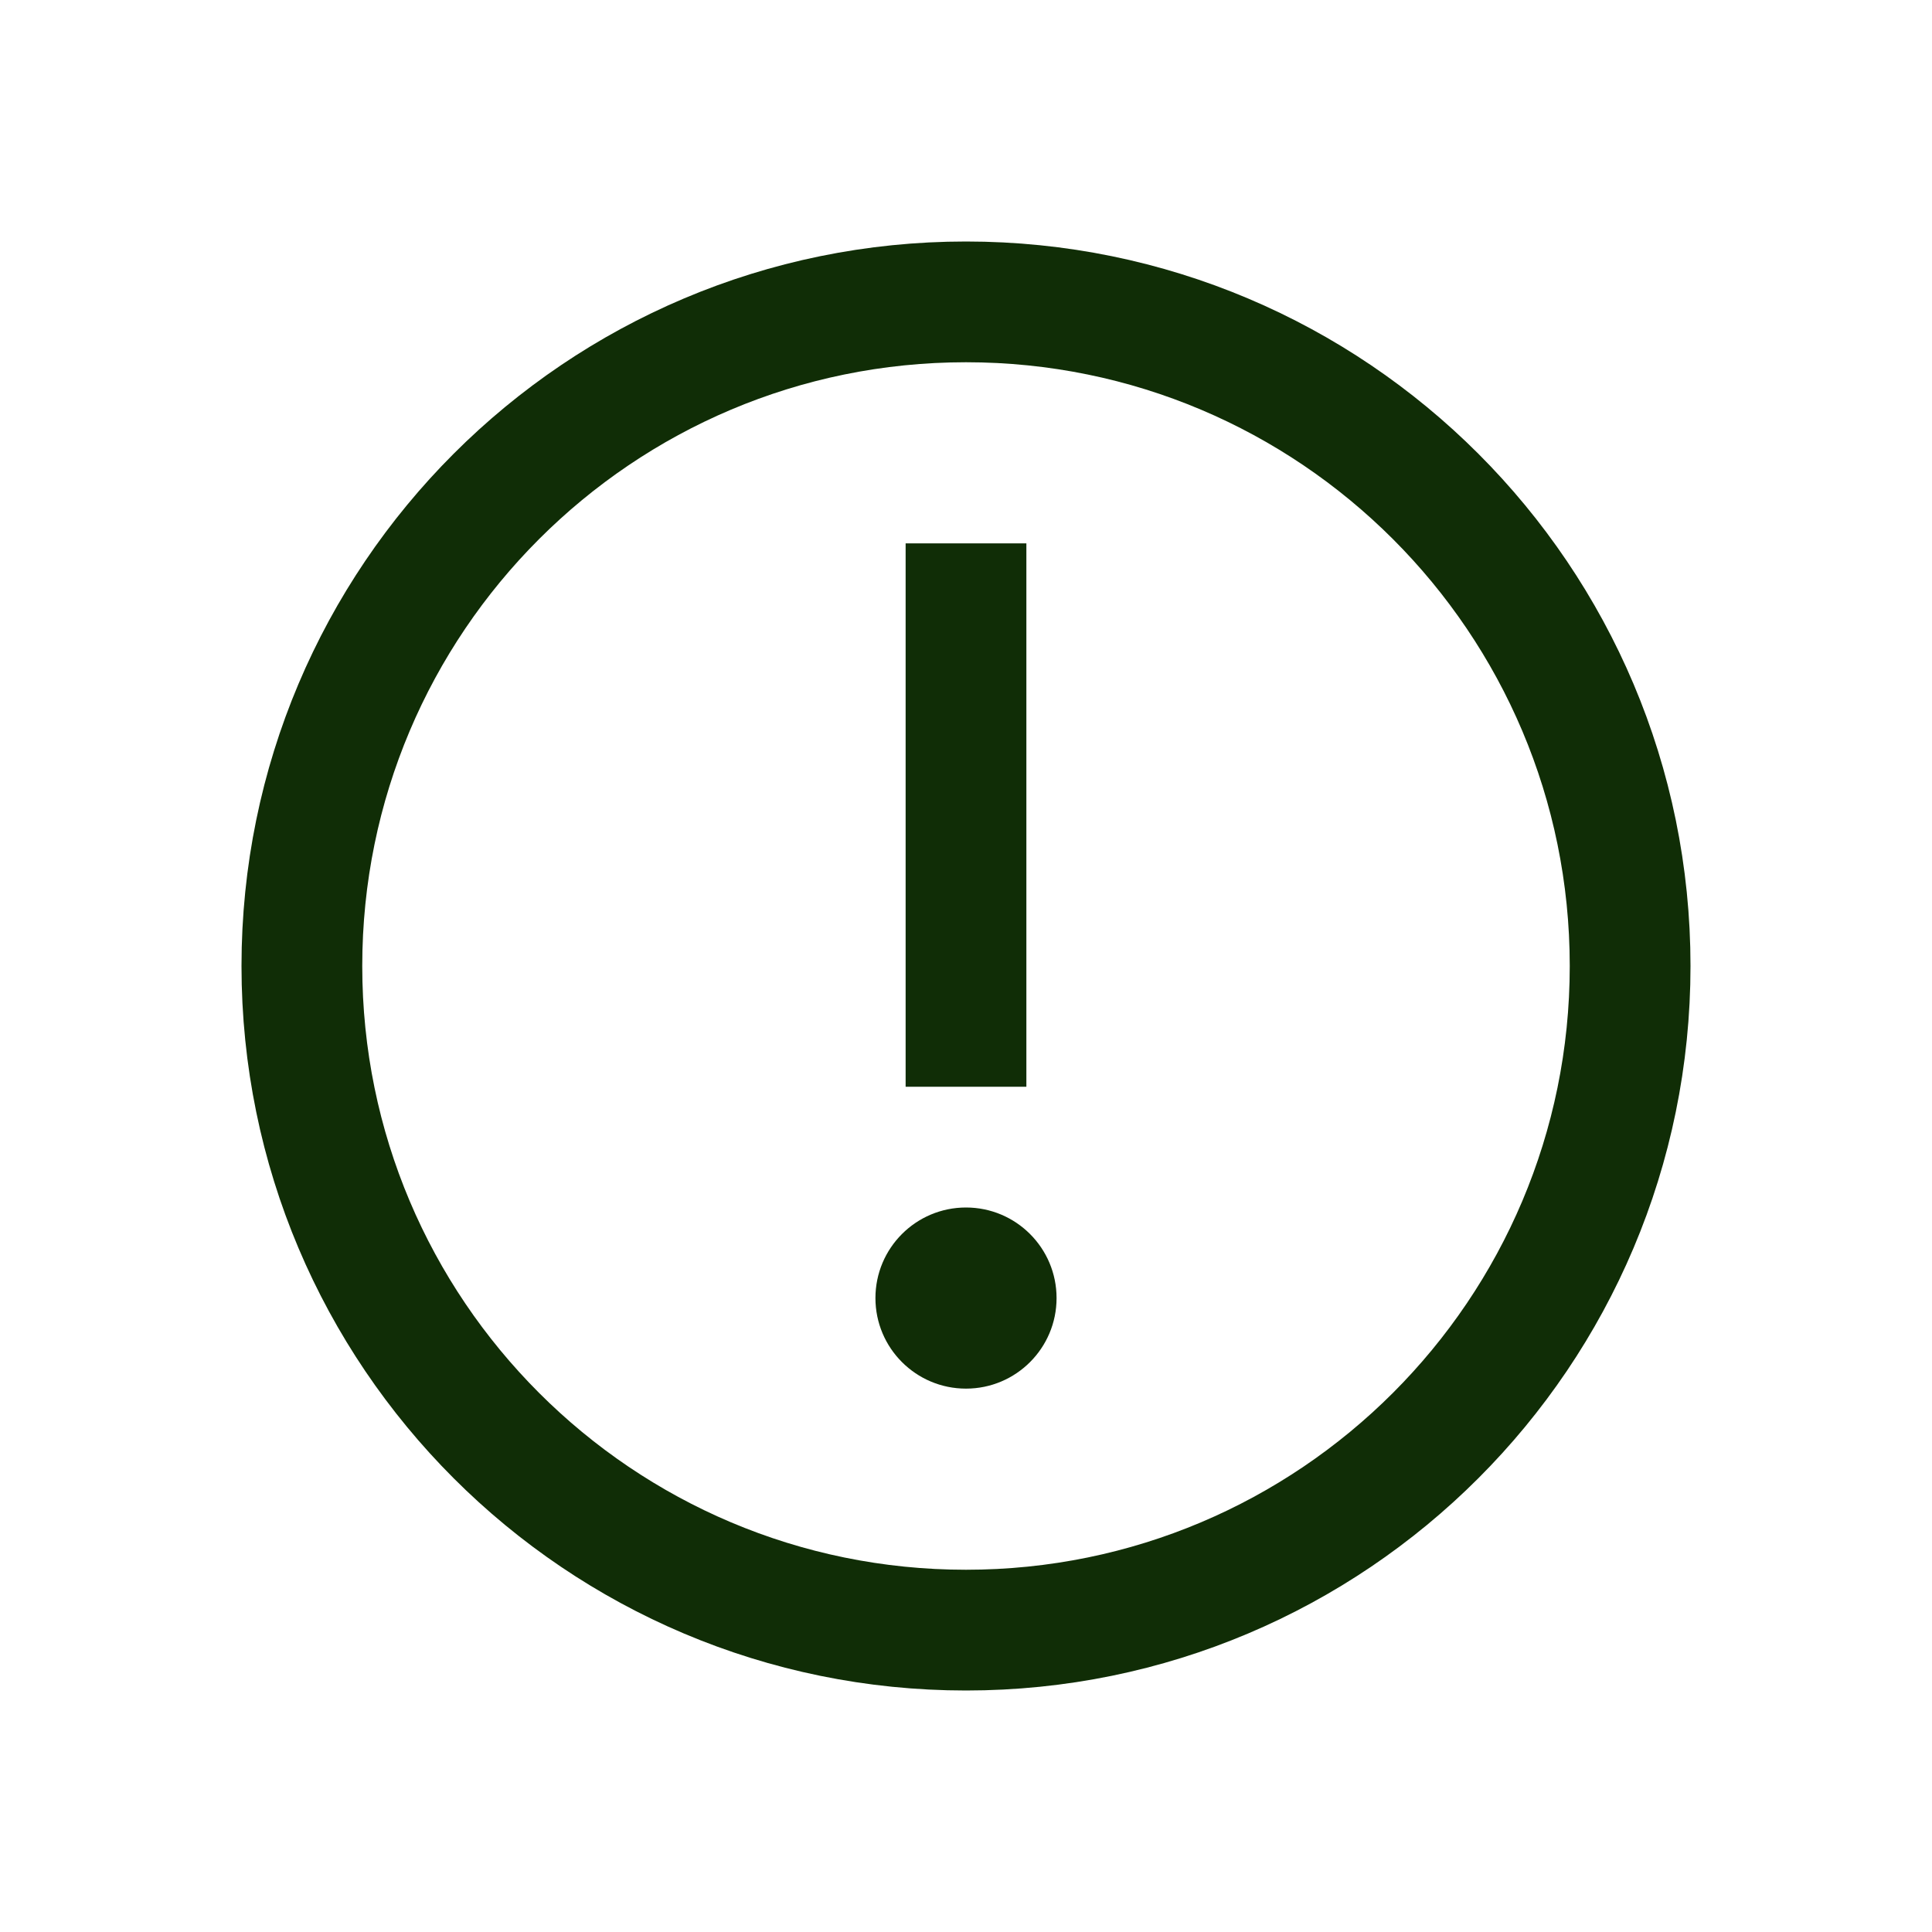
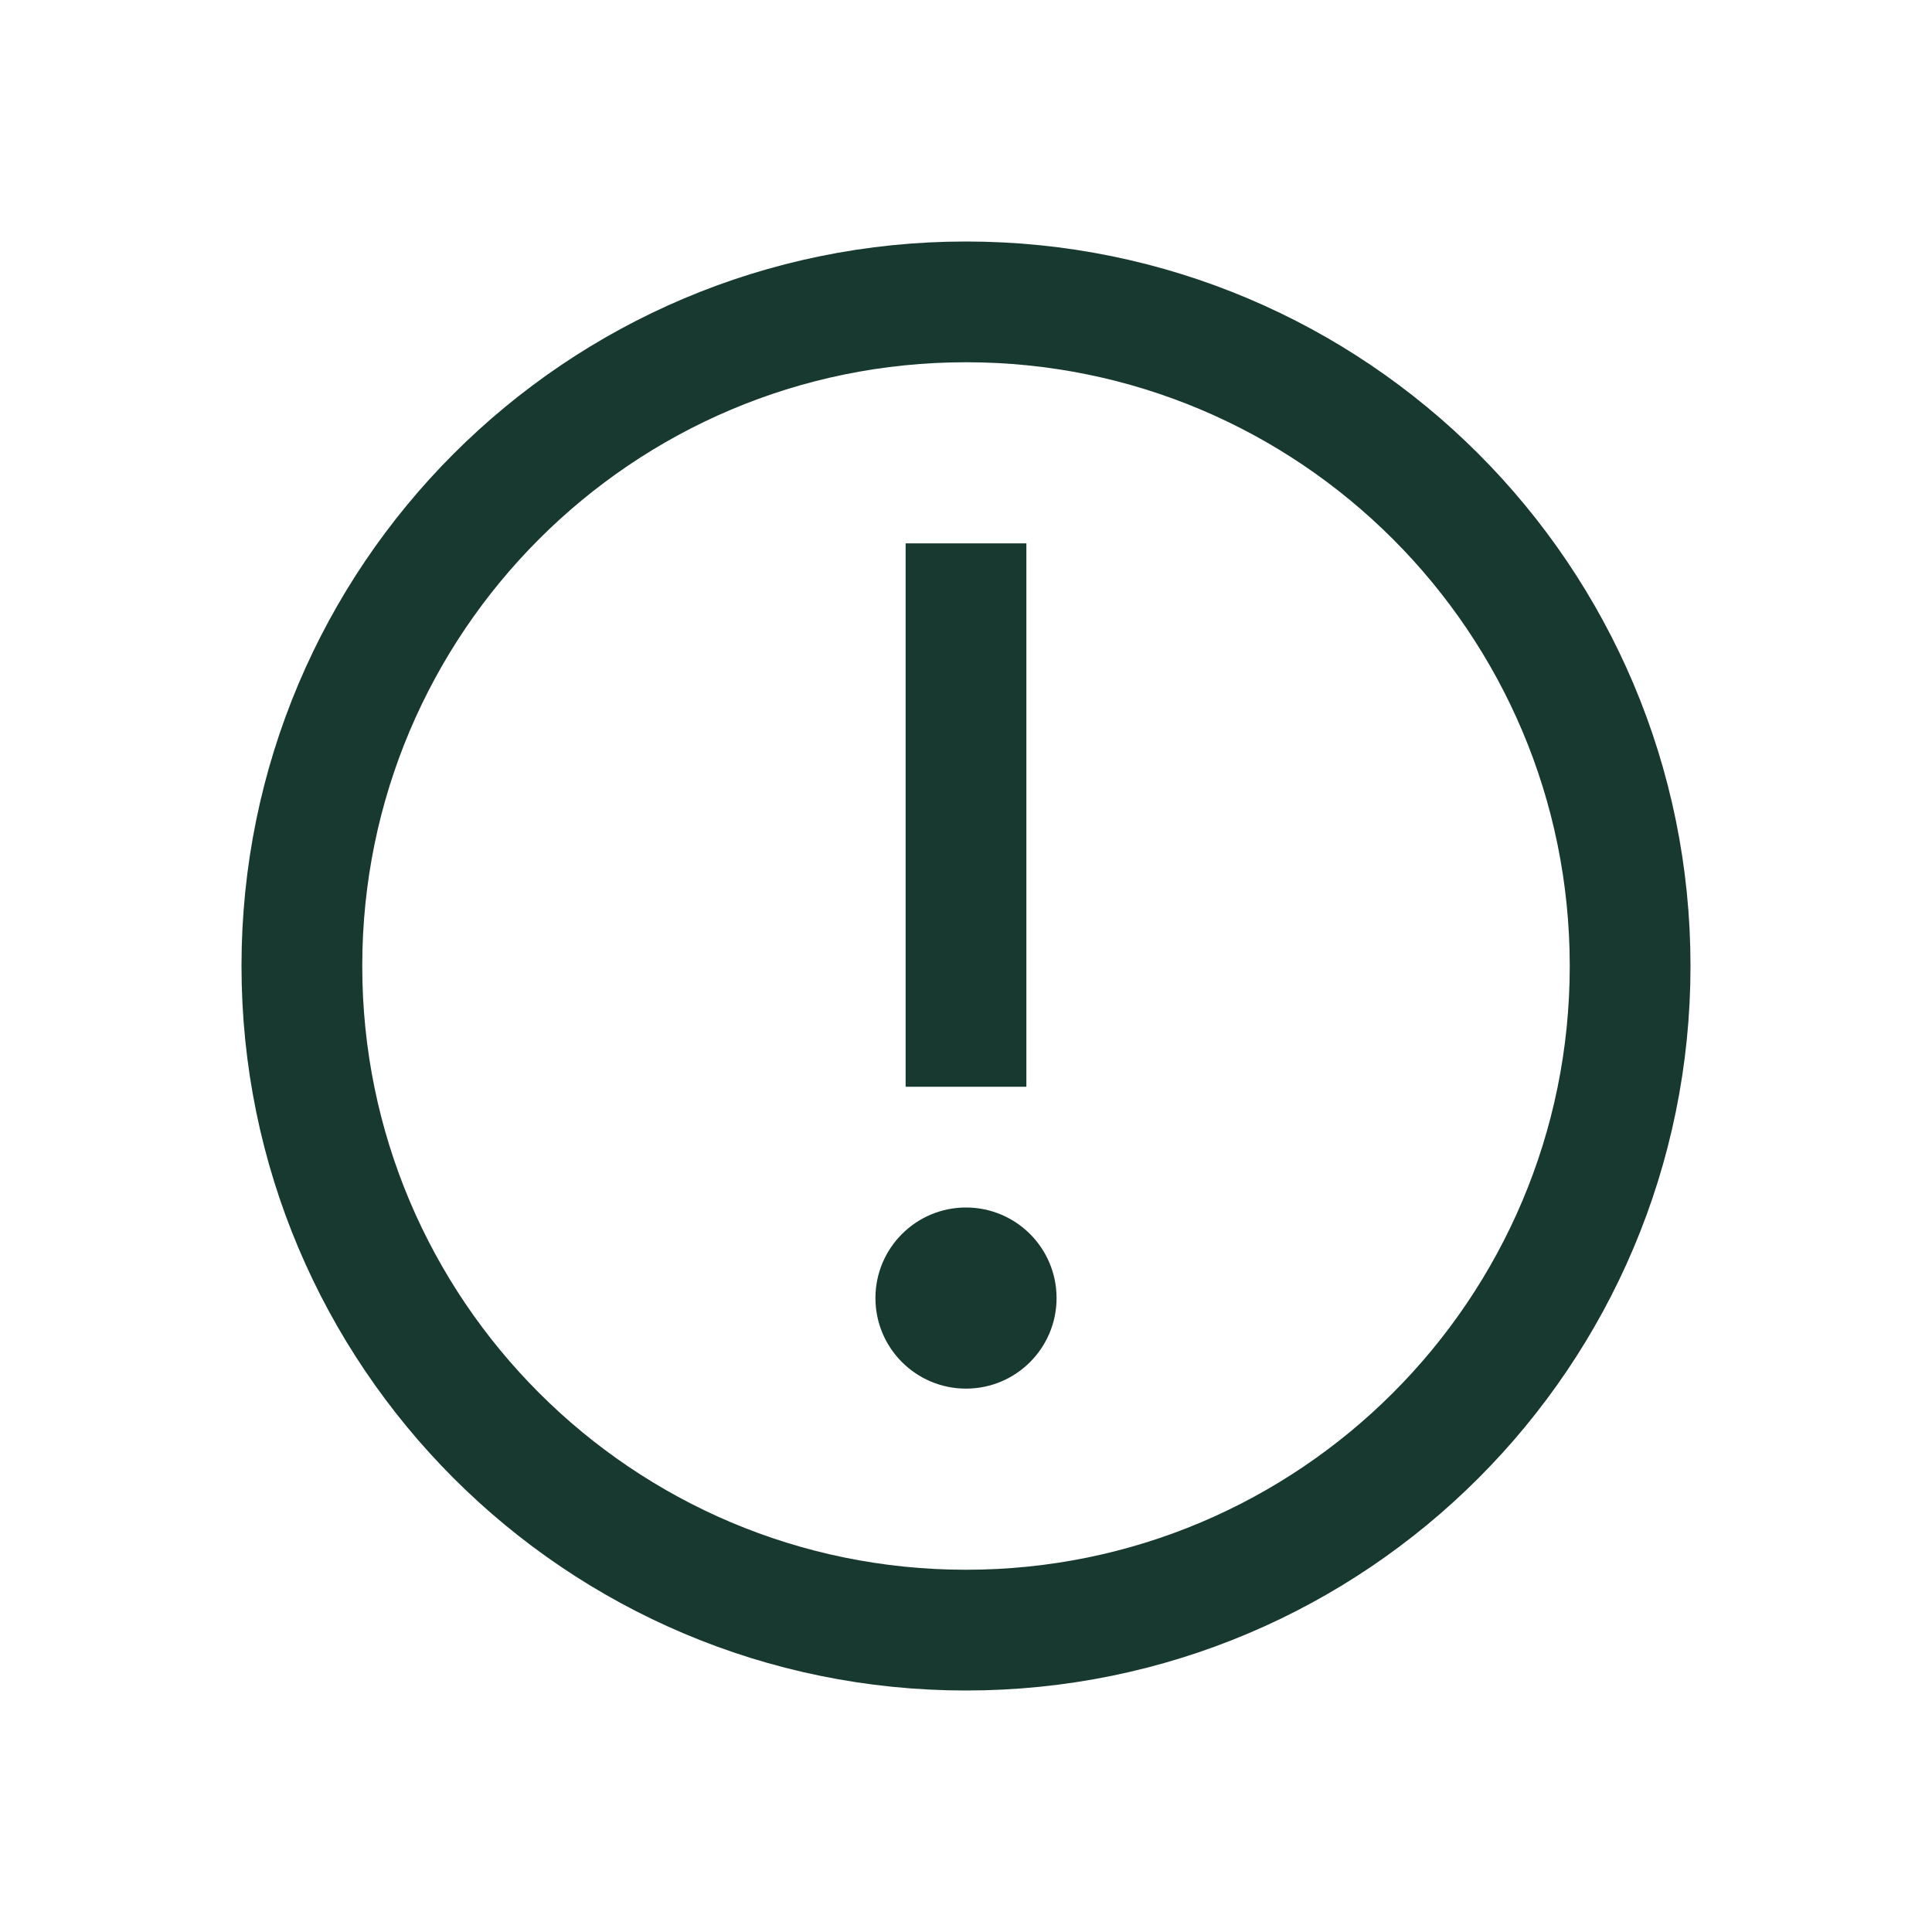
<svg xmlns="http://www.w3.org/2000/svg" width="16" height="16" viewBox="0 0 16 16" fill="none">
-   <circle cx="8" cy="8" r="5.5" stroke="#102D06" />
-   <circle cx="8" cy="10.75" r="0.75" fill="#102D06" />
-   <path d="M8 9V4.5" stroke="#102D06" />
+   <circle cx="8" cy="8" r="5.5" stroke="#183930" />
+   <circle cx="8" cy="10.75" r="0.75" fill="#183930" />
+   <path d="M8 9V4.5" stroke="#183930" />
</svg>
